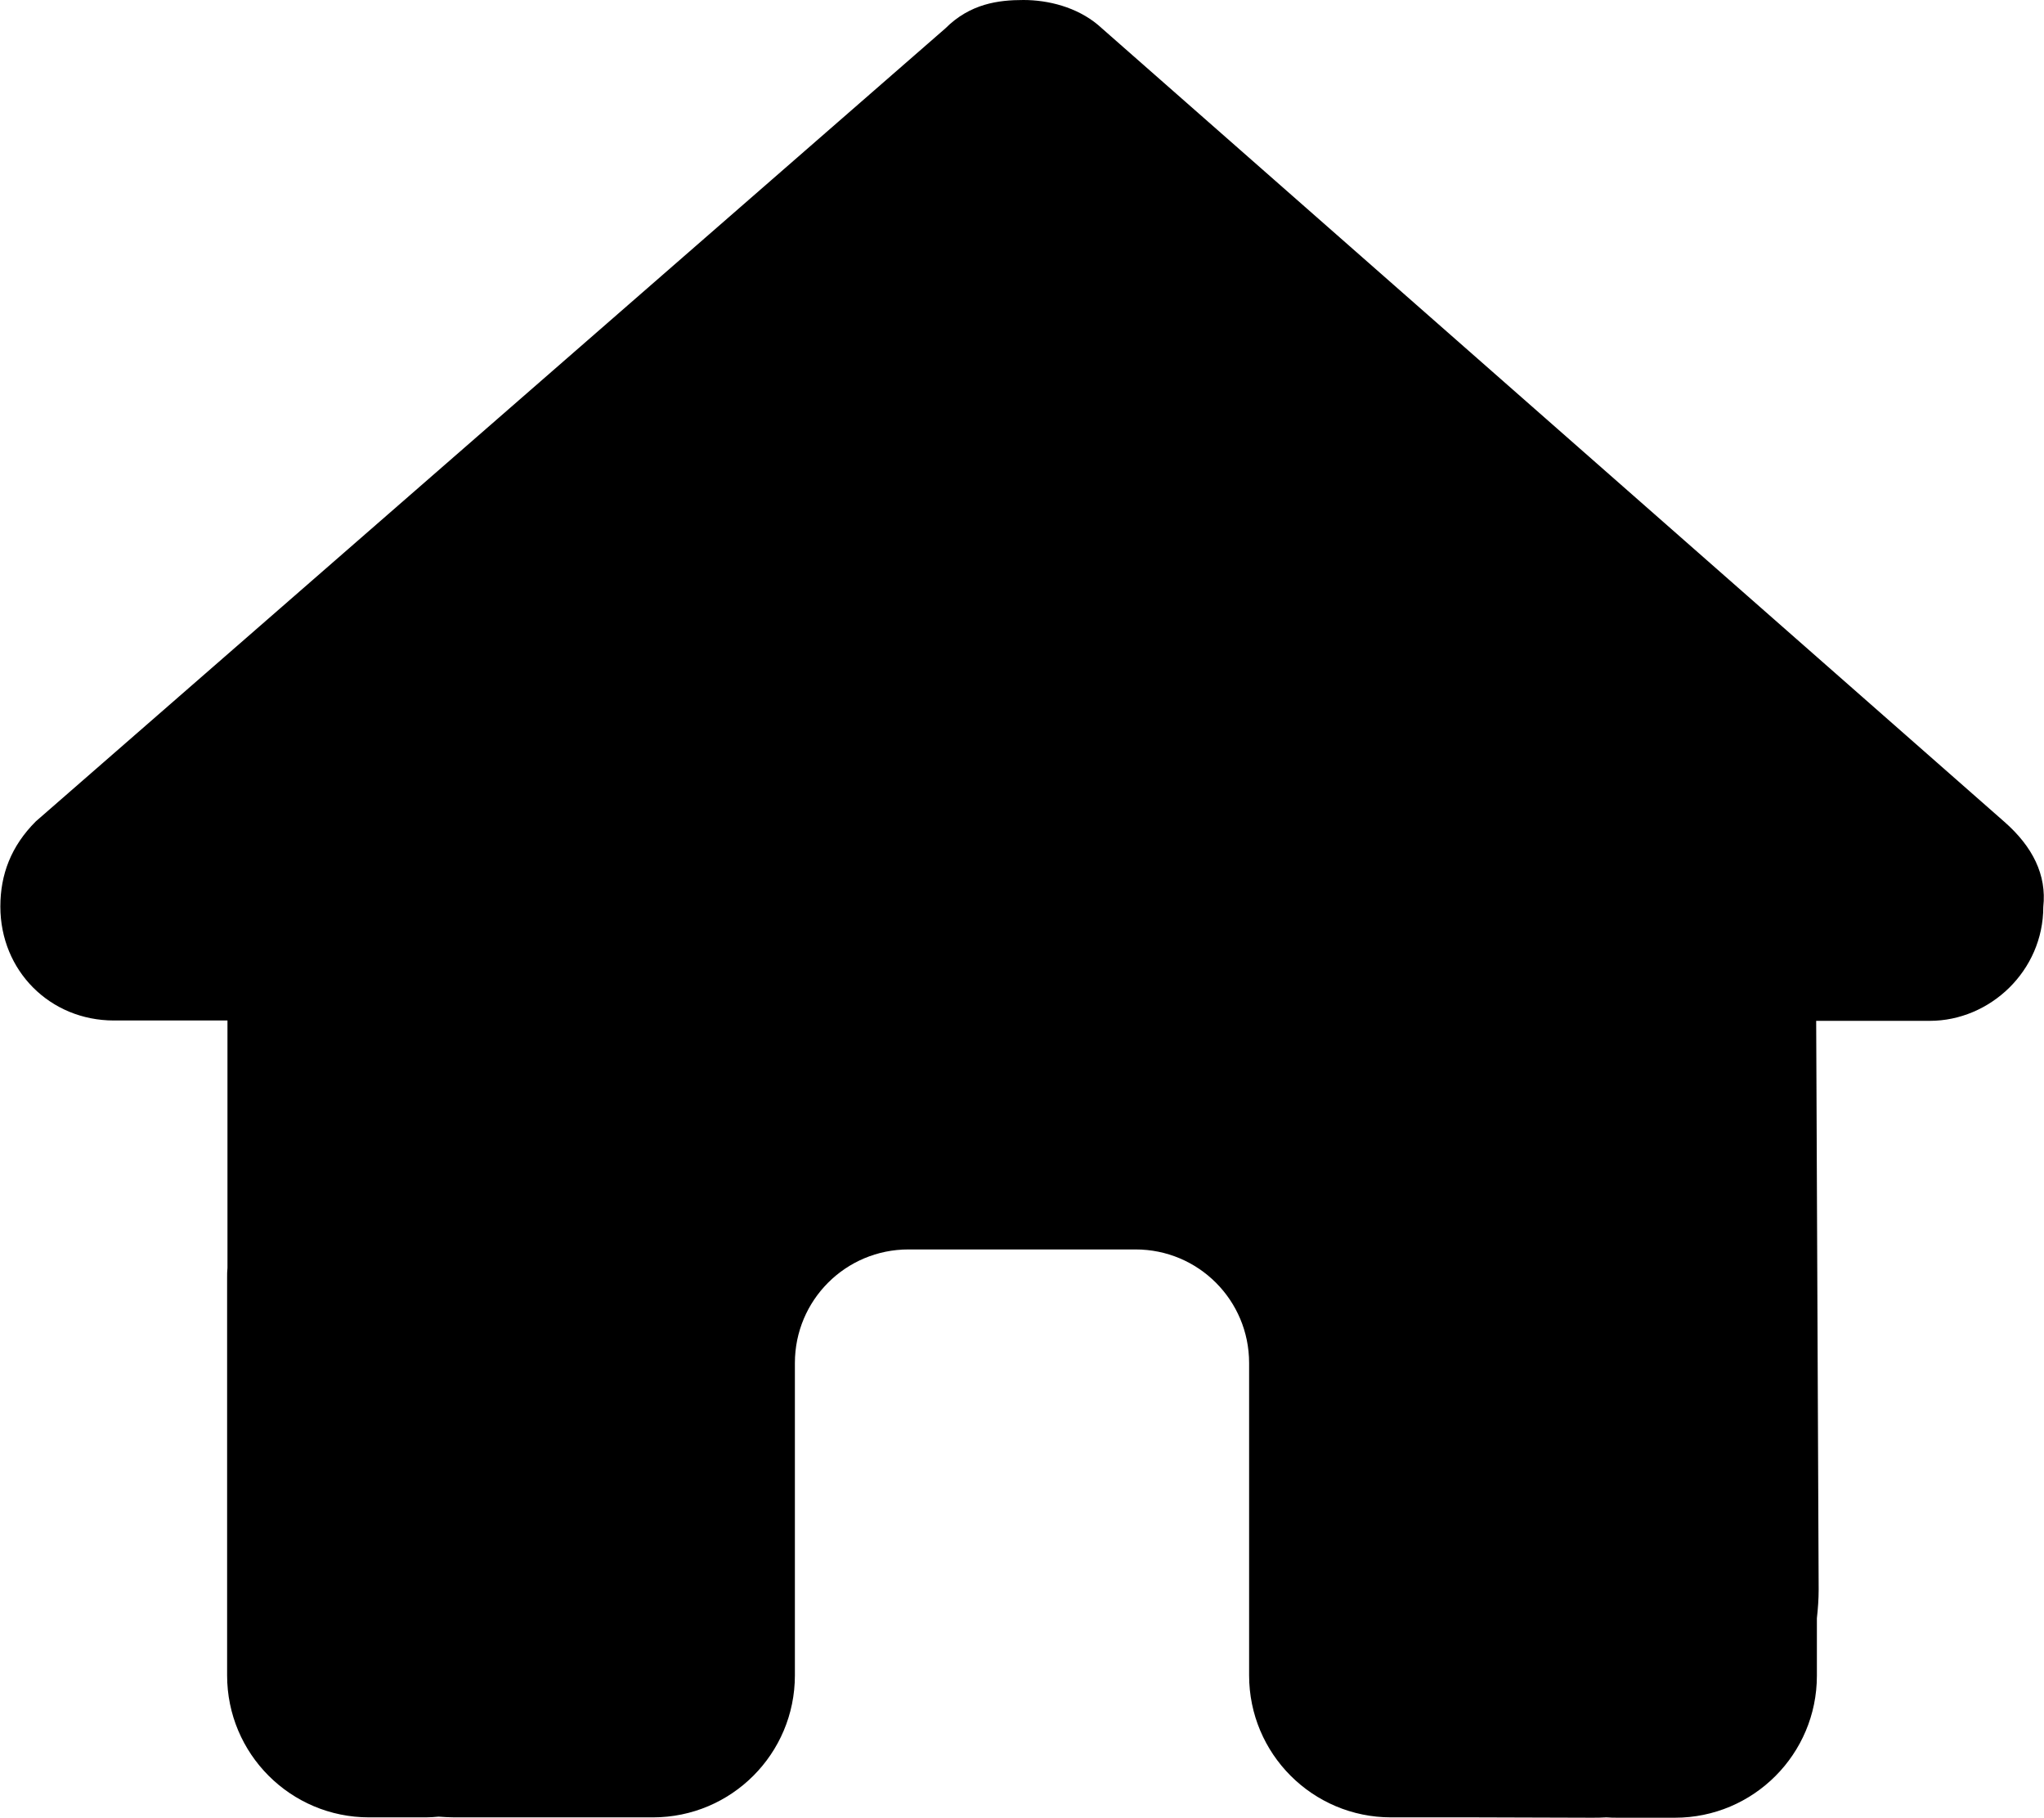
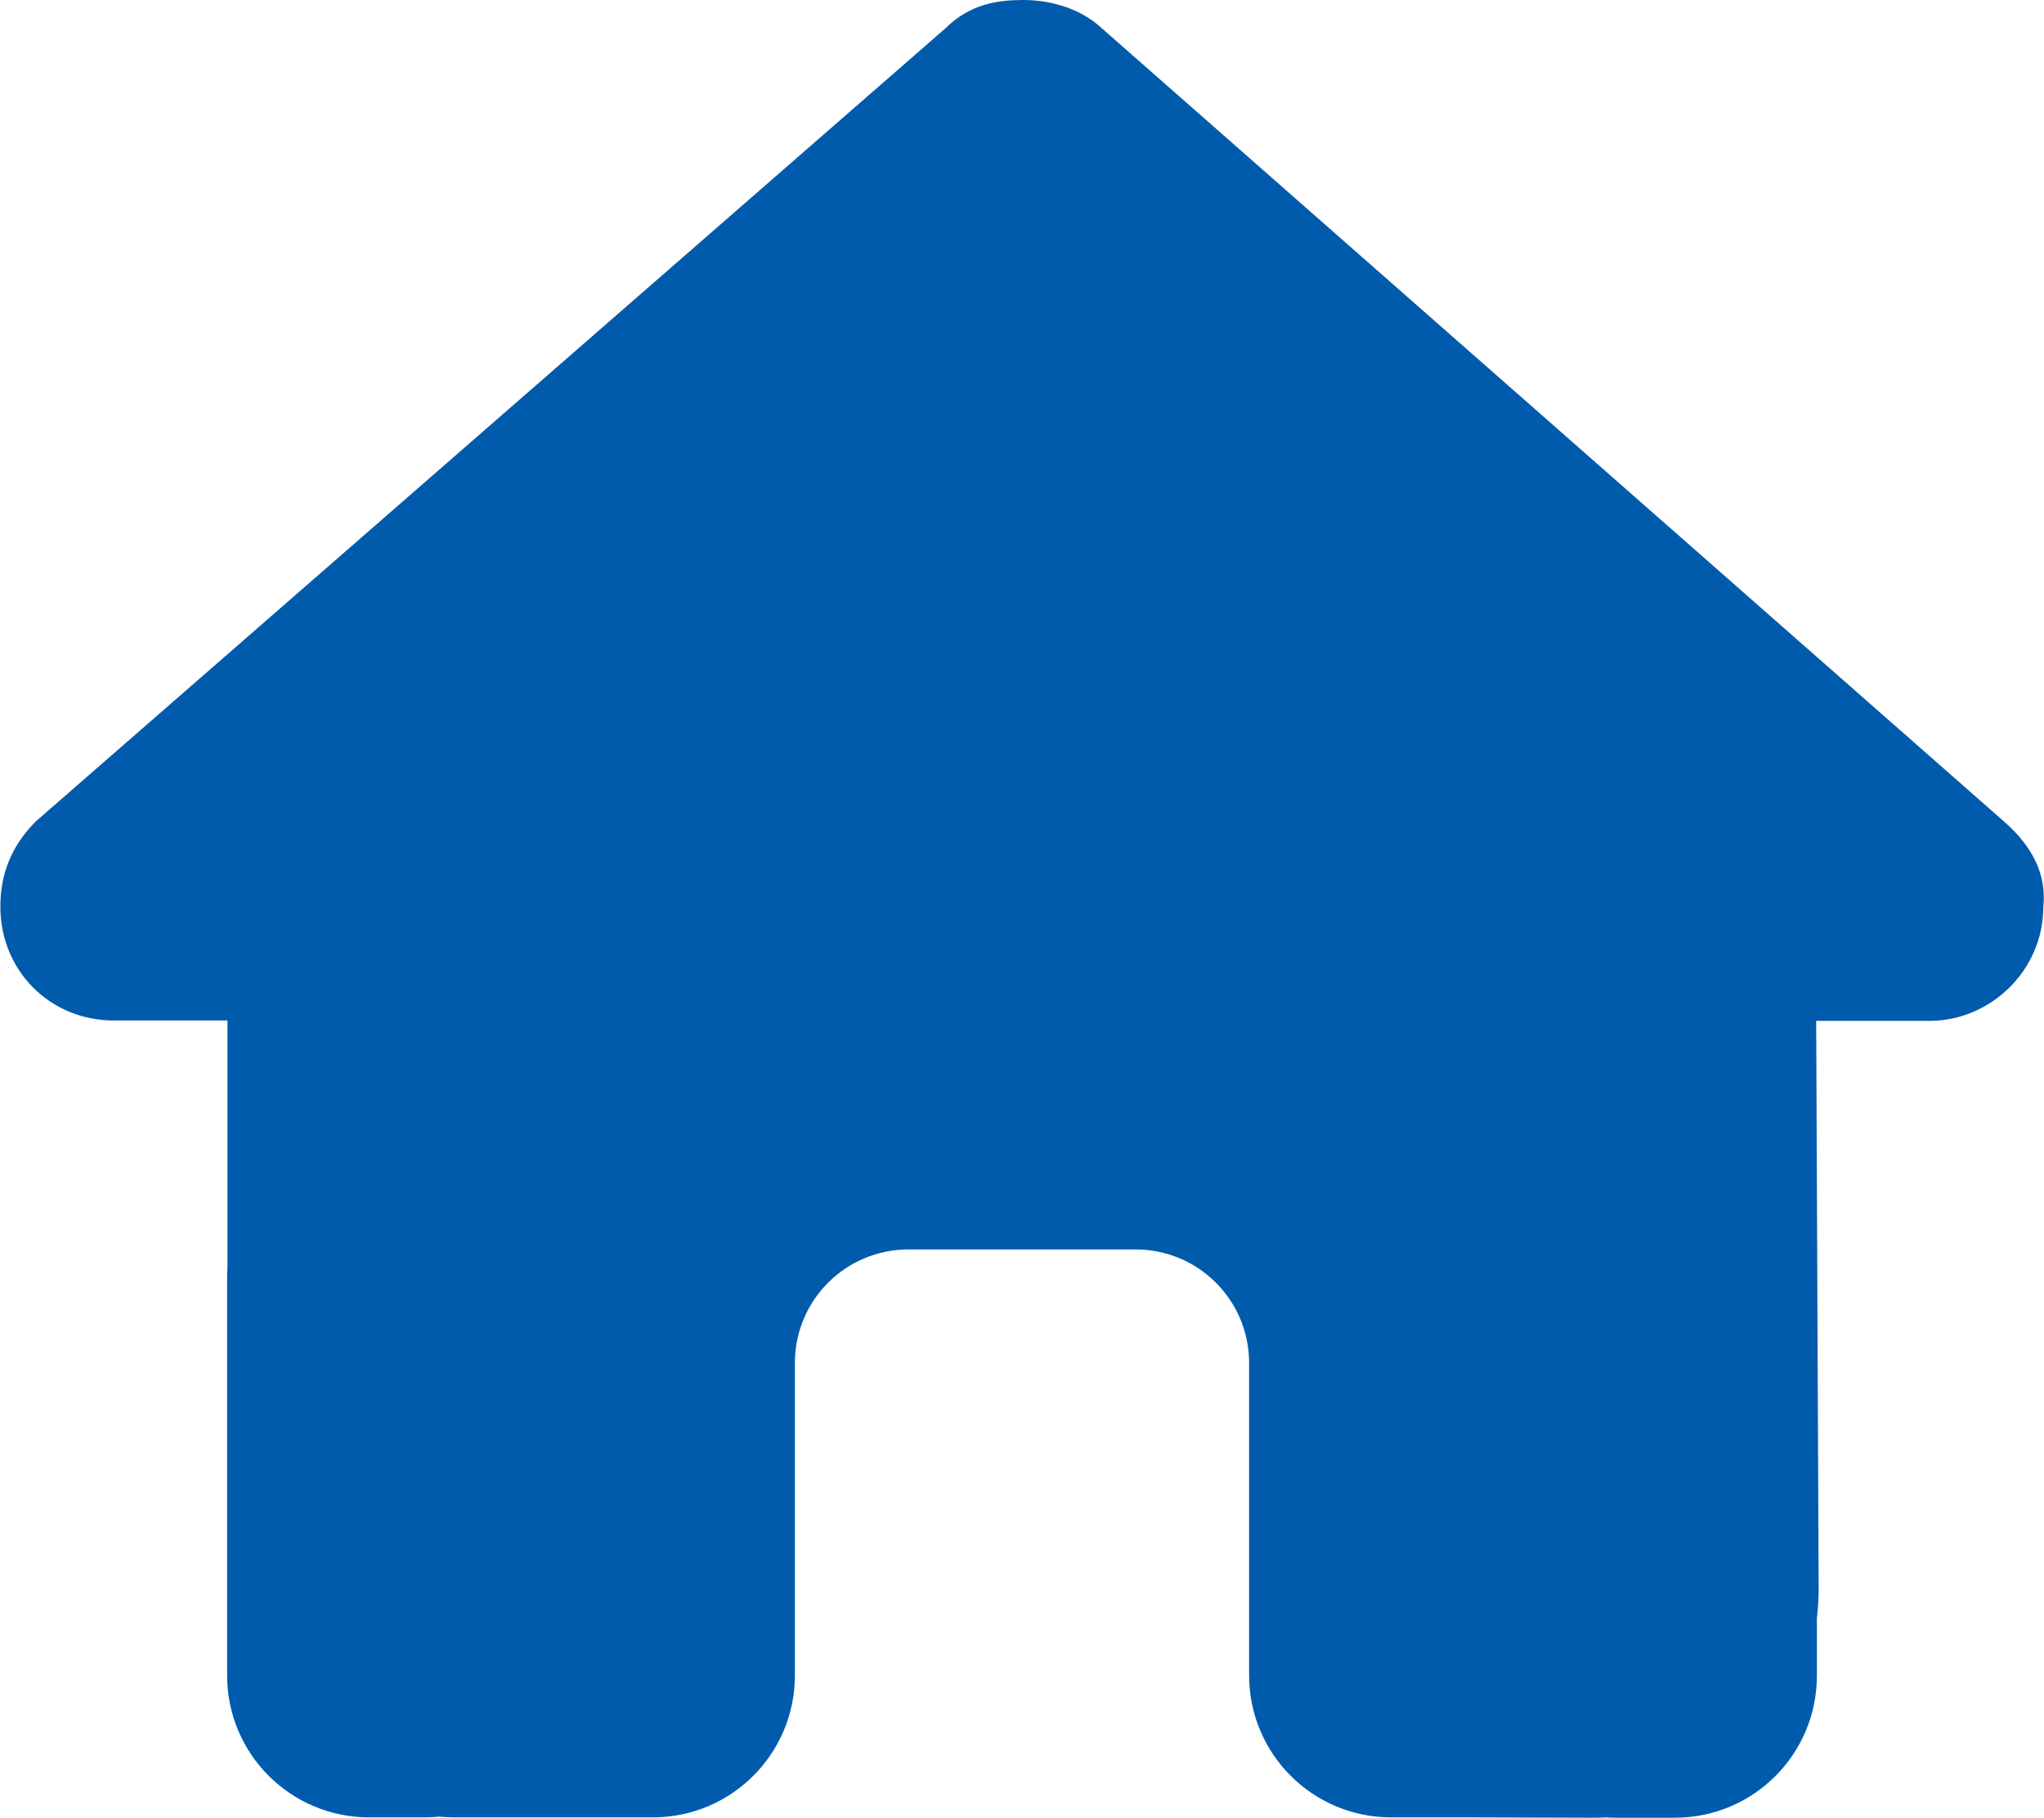
<svg xmlns="http://www.w3.org/2000/svg" viewBox="0 0 576 512">
-   <path d="M575.8 255.5c0 18-15 32.1-32 32.1l-32 0 .7 160.2c0 2.7-.2 5.4-.5 8.1l0 16.2c0 22.1-17.9 40-40 40l-16 0c-1.1 0-2.2 0-3.3-.1c-1.4 .1-2.8 .1-4.2 .1L416 512l-24 0c-22.1 0-40-17.9-40-40l0-24 0-64c0-17.7-14.3-32-32-32l-64 0c-17.7 0-32 14.3-32 32l0 64 0 24c0 22.1-17.9 40-40 40l-24 0-31.9 0c-1.5 0-3-.1-4.5-.2c-1.2 .1-2.4 .2-3.6 .2l-16 0c-22.1 0-40-17.9-40-40l0-112c0-.9 0-1.9 .1-2.8l0-69.7-32 0c-18 0-32-14-32-32.1c0-9 3-17 10-24L266.4 8c7-7 15-8 22-8s15 2 21 7L564.8 231.5c8 7 12 15 11 24z" />
+   <path fill="#005bad" d="M575.8 255.5c0 18-15 32.1-32 32.1l-32 0 .7 160.2c0 2.7-.2 5.4-.5 8.1l0 16.2c0 22.1-17.9 40-40 40l-16 0c-1.1 0-2.2 0-3.3-.1c-1.4 .1-2.8 .1-4.2 .1L416 512l-24 0c-22.1 0-40-17.9-40-40l0-24 0-64c0-17.7-14.3-32-32-32l-64 0c-17.7 0-32 14.3-32 32l0 64 0 24c0 22.1-17.9 40-40 40l-24 0-31.9 0c-1.5 0-3-.1-4.5-.2c-1.2 .1-2.4 .2-3.6 .2l-16 0c-22.1 0-40-17.9-40-40l0-112c0-.9 0-1.9 .1-2.8l0-69.7-32 0c-18 0-32-14-32-32.1c0-9 3-17 10-24L266.4 8c7-7 15-8 22-8s15 2 21 7L564.8 231.5c8 7 12 15 11 24z" />
</svg>
